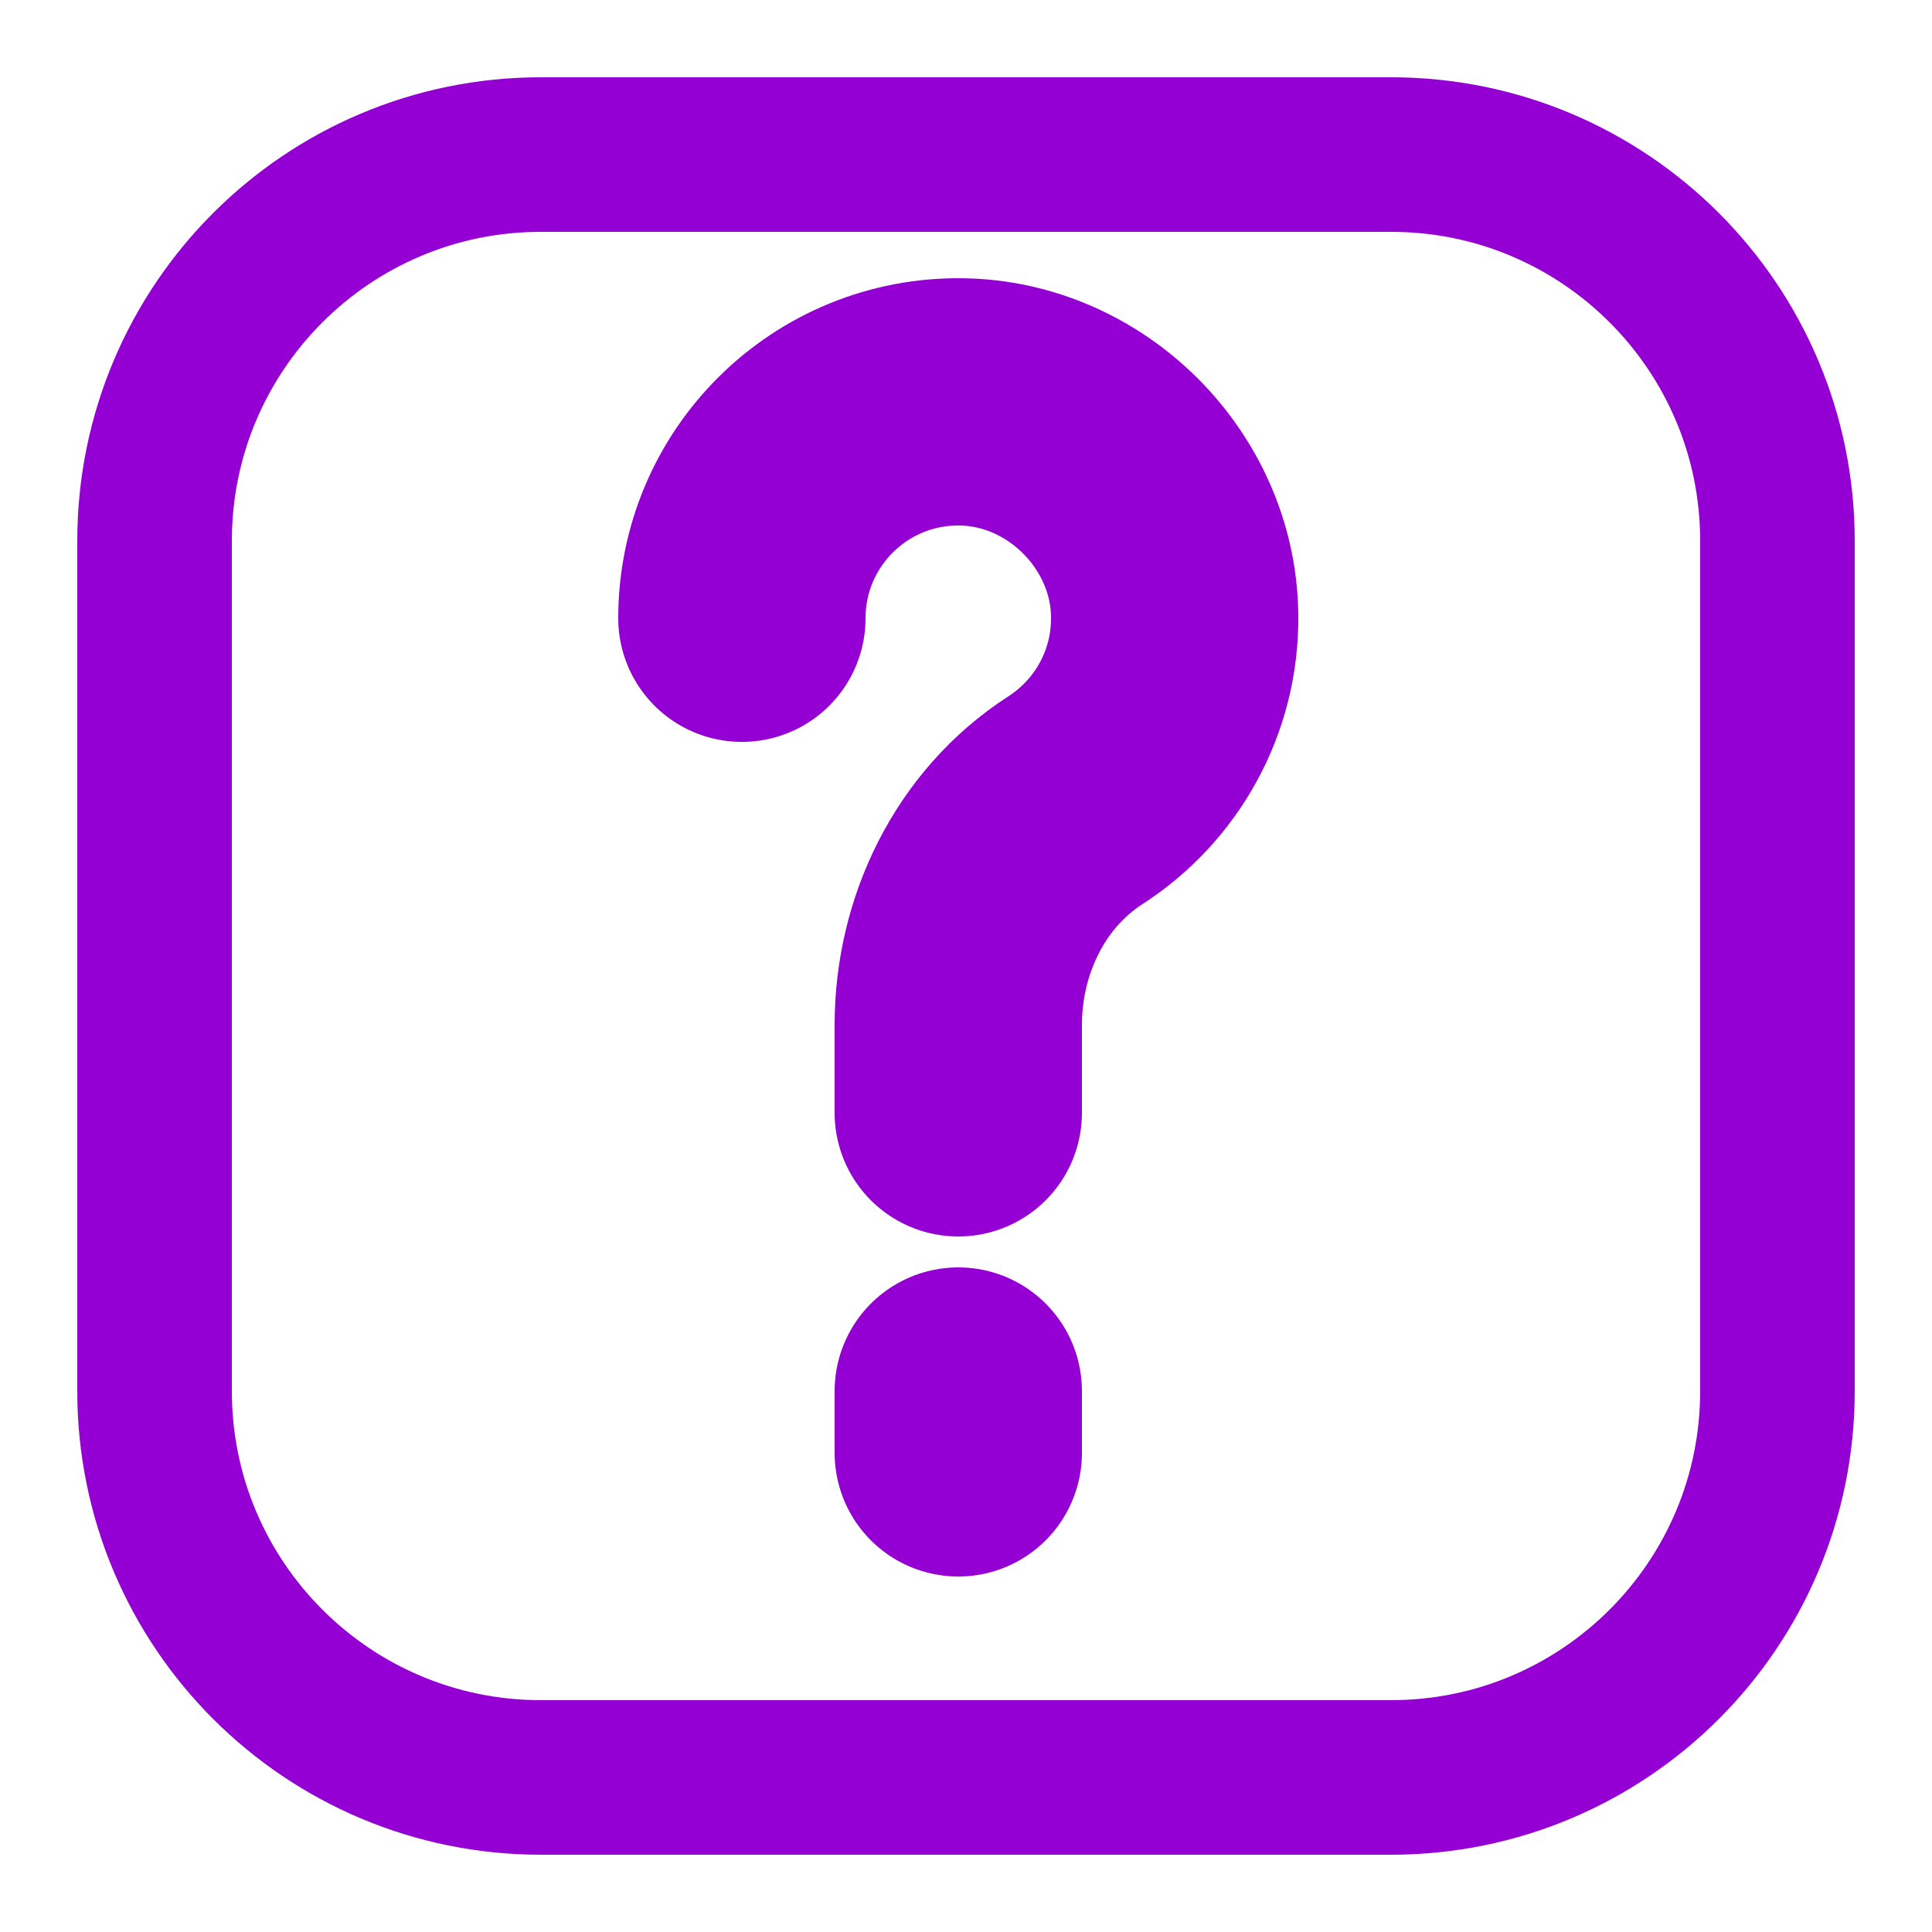
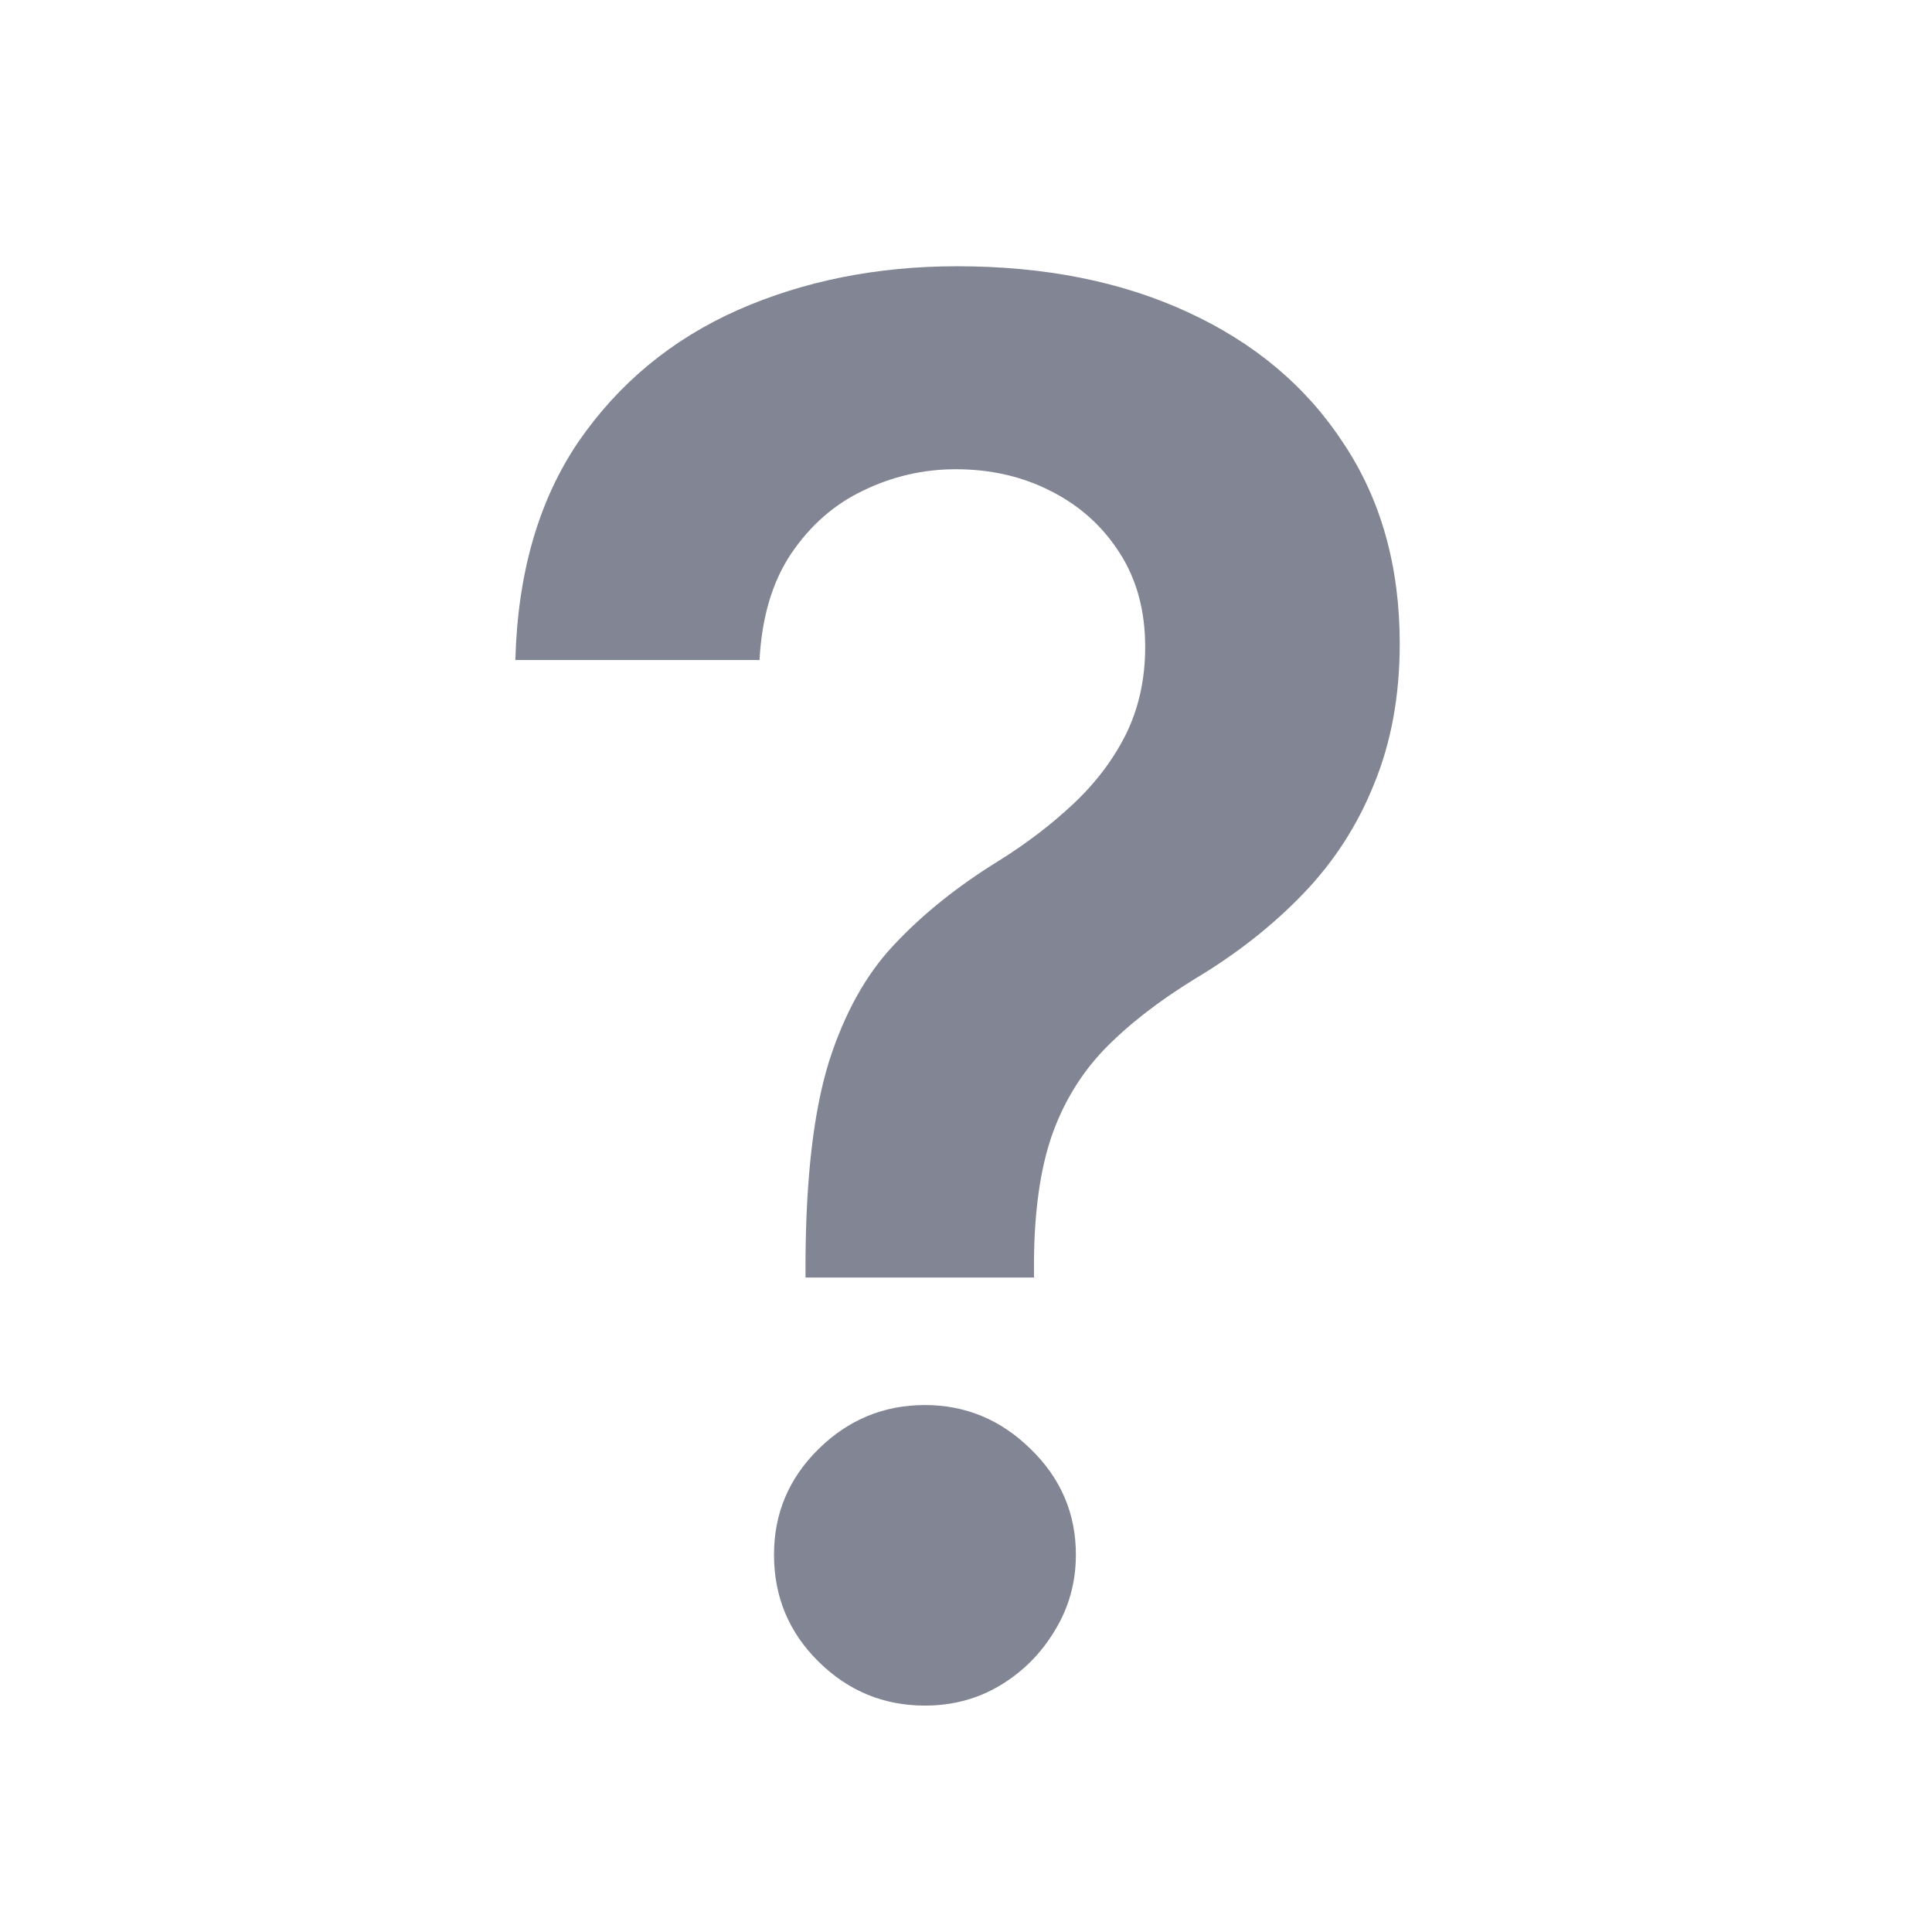
- <svg xmlns="http://www.w3.org/2000/svg" version="1.1" id="Capa_1" x="0px" y="0px" width="20px" height="20px" viewBox="0 0 50 50" style="enable-background:new 0 0 50 50;" xml:space="preserve">
-   <rect x="4" y="4" rx="10" ry="10" width="42" height="42" style="fill:none;stroke:#9400d3;stroke-width:4" />
-   <g transform="scale(0.8) translate(6, 4)">
-     <line style="fill:none;stroke:#9400d3;stroke-width:8;stroke-linecap:round;stroke-miterlimit:10;" x1="25" y1="41" x2="25" y2="43" />
-     <path style="fill:none;stroke:#9400d3;stroke-width:8;stroke-linecap:round;stroke-miterlimit:10;" d="M18,16   c0-3.899,3.188-7.054,7.1-6.999c3.717,0.052,6.848,3.182,6.9,6.9c0.035,2.511-1.252,4.723-3.21,5.986   C26.355,23.457,25,26.261,25,29.158V32" />
-   </g>
+ <svg xmlns="http://www.w3.org/2000/svg" width="16" height="16" viewBox="0 0 16 16" fill="none">
+   <path d="M6.671 10.58V10.432C6.675 9.746 6.739 9.201 6.864 8.796C6.993 8.39 7.175 8.064 7.41 7.818C7.645 7.568 7.931 7.339 8.268 7.131C8.499 6.987 8.705 6.83 8.887 6.659C9.073 6.485 9.219 6.292 9.325 6.08C9.431 5.864 9.484 5.623 9.484 5.358C9.484 5.059 9.414 4.799 9.273 4.58C9.133 4.36 8.944 4.189 8.705 4.068C8.47 3.947 8.207 3.886 7.915 3.886C7.647 3.886 7.391 3.945 7.148 4.063C6.91 4.176 6.711 4.35 6.552 4.585C6.397 4.816 6.309 5.11 6.29 5.466H4.268C4.287 4.746 4.461 4.144 4.79 3.659C5.124 3.174 5.563 2.811 6.109 2.568C6.658 2.326 7.264 2.205 7.927 2.205C8.65 2.205 9.287 2.331 9.836 2.585C10.389 2.839 10.819 3.201 11.126 3.671C11.436 4.136 11.592 4.689 11.592 5.33C11.592 5.761 11.521 6.148 11.381 6.489C11.245 6.83 11.05 7.133 10.796 7.398C10.542 7.663 10.241 7.9 9.893 8.108C9.586 8.297 9.334 8.494 9.137 8.699C8.944 8.903 8.8 9.144 8.705 9.421C8.614 9.693 8.567 10.03 8.563 10.432V10.58H6.671ZM7.66 14.125C7.319 14.125 7.025 14.004 6.779 13.761C6.533 13.519 6.41 13.223 6.41 12.875C6.41 12.534 6.533 12.242 6.779 12C7.025 11.758 7.319 11.636 7.66 11.636C7.997 11.636 8.289 11.758 8.535 12C8.785 12.242 8.91 12.534 8.91 12.875C8.91 13.106 8.851 13.316 8.734 13.506C8.62 13.695 8.469 13.847 8.279 13.96C8.094 14.07 7.887 14.125 7.66 14.125Z" fill="#818594" />
</svg>
